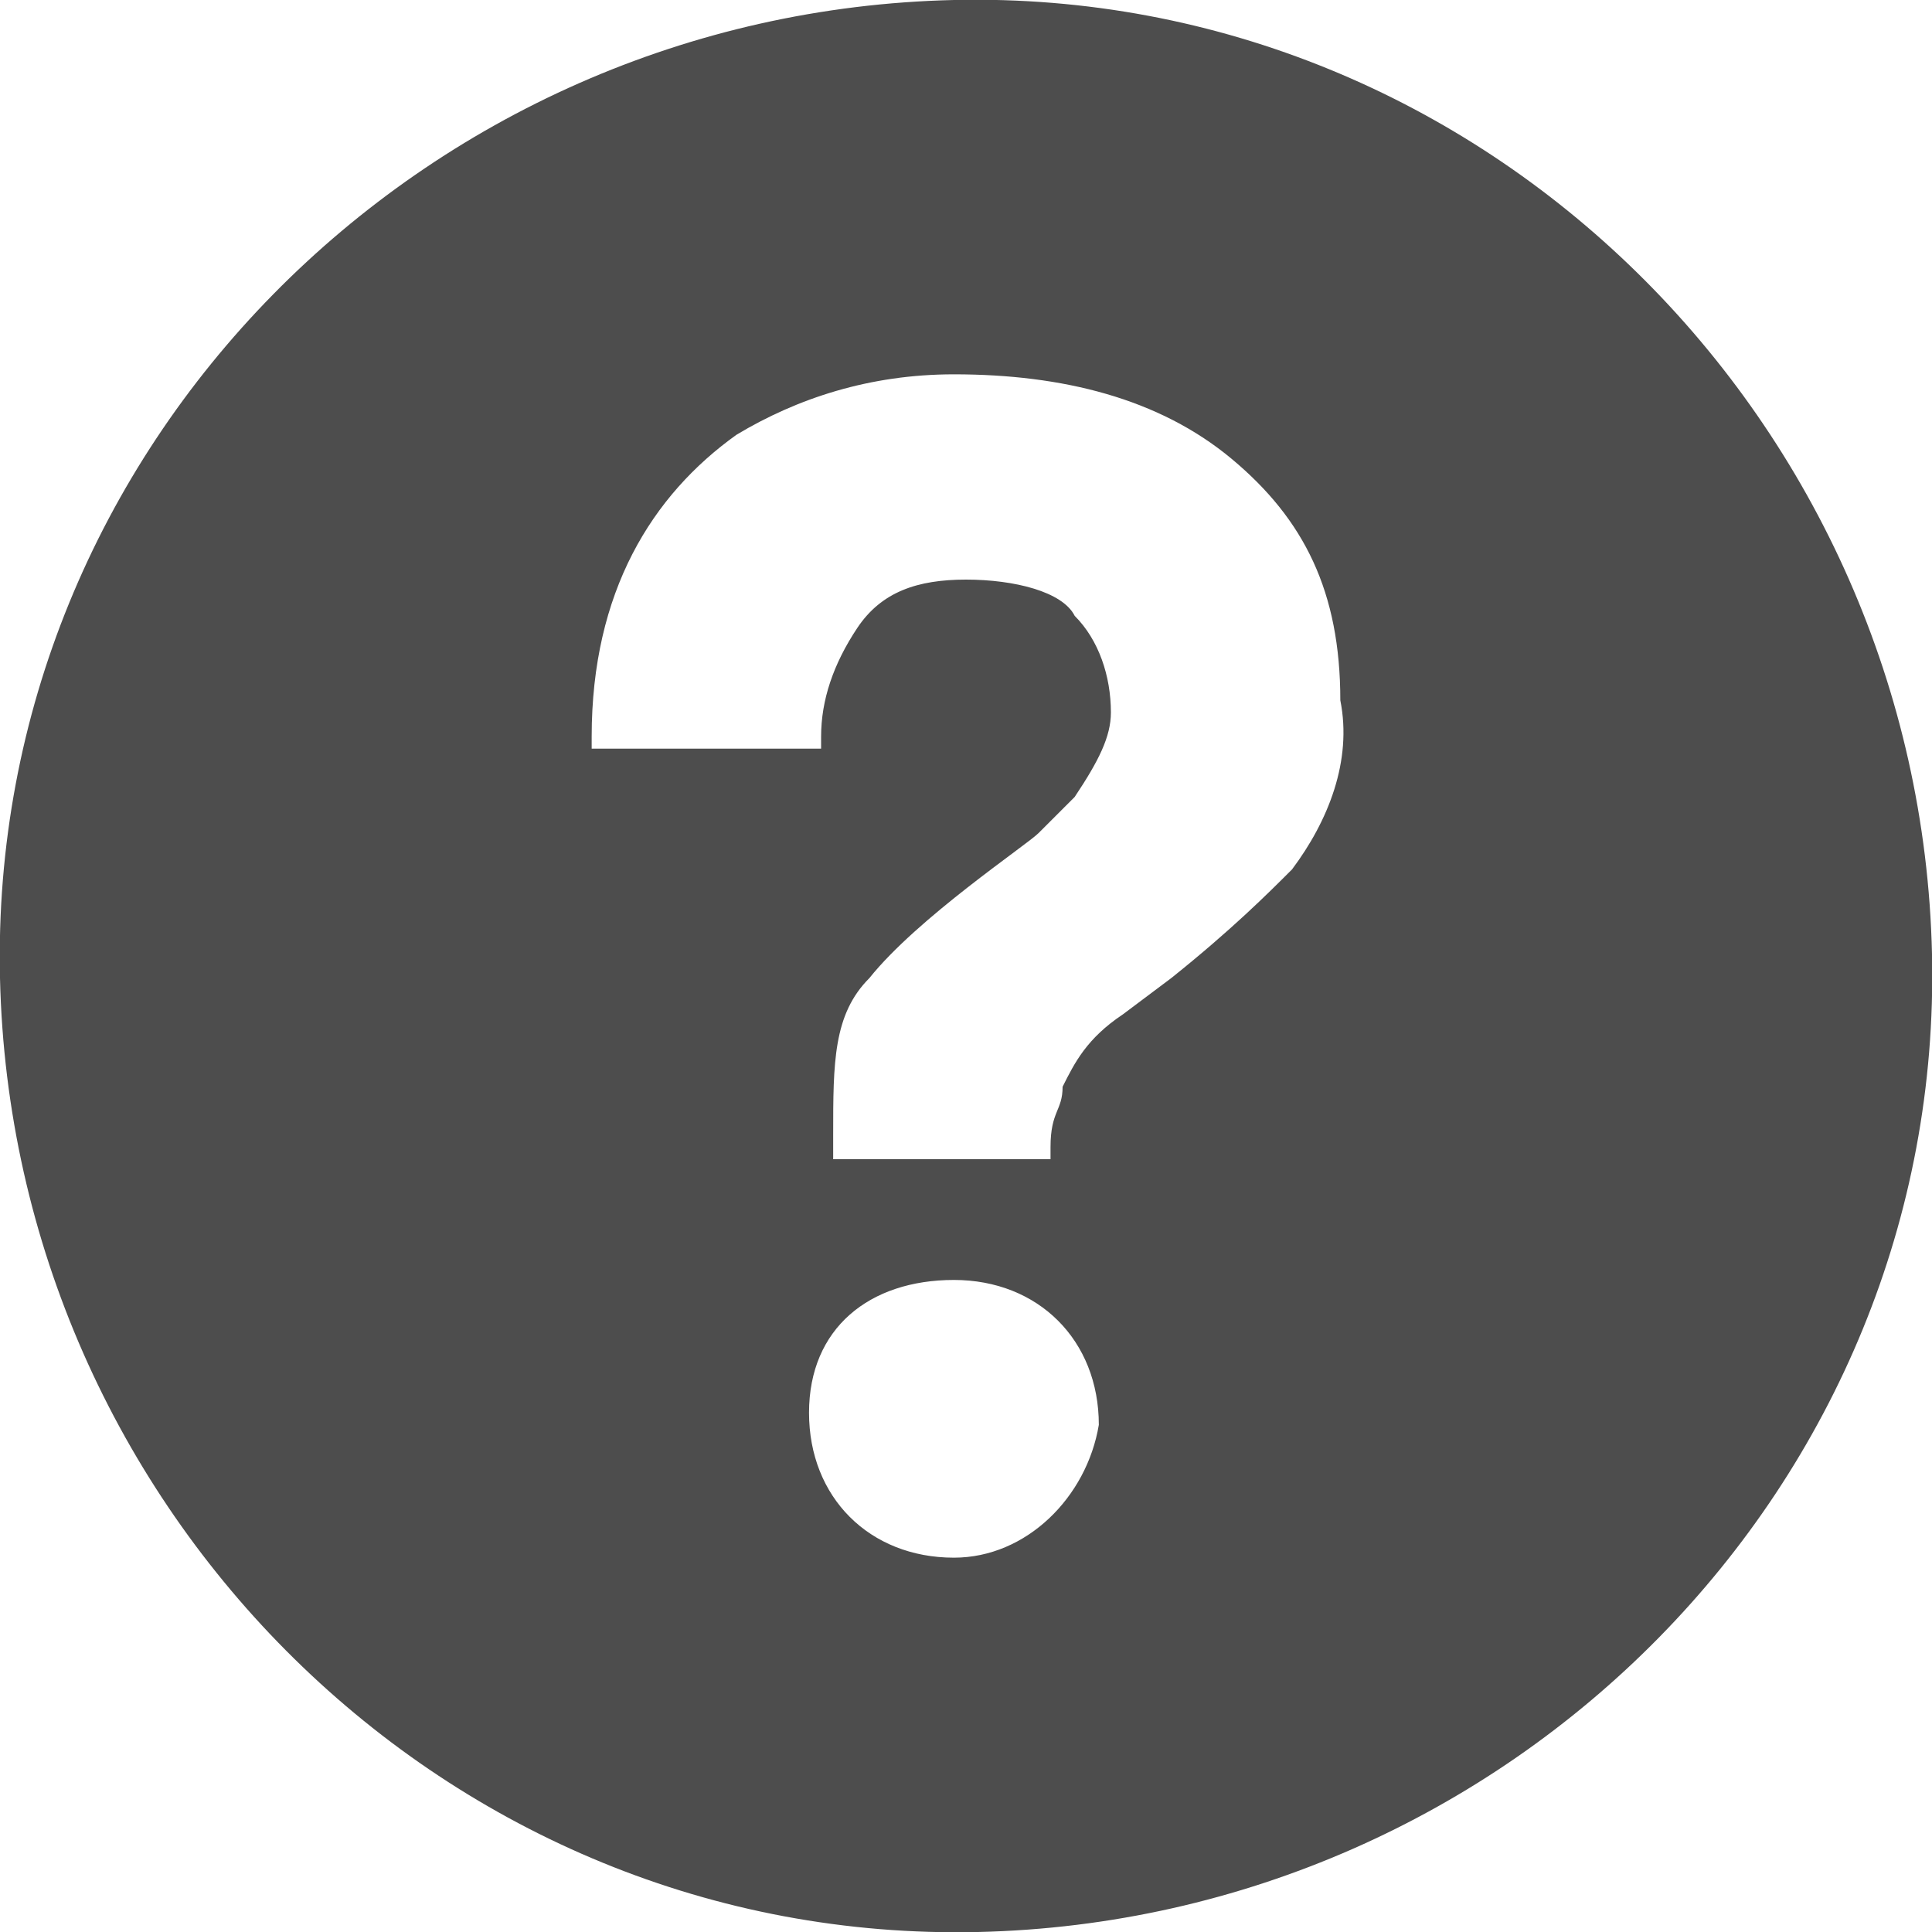
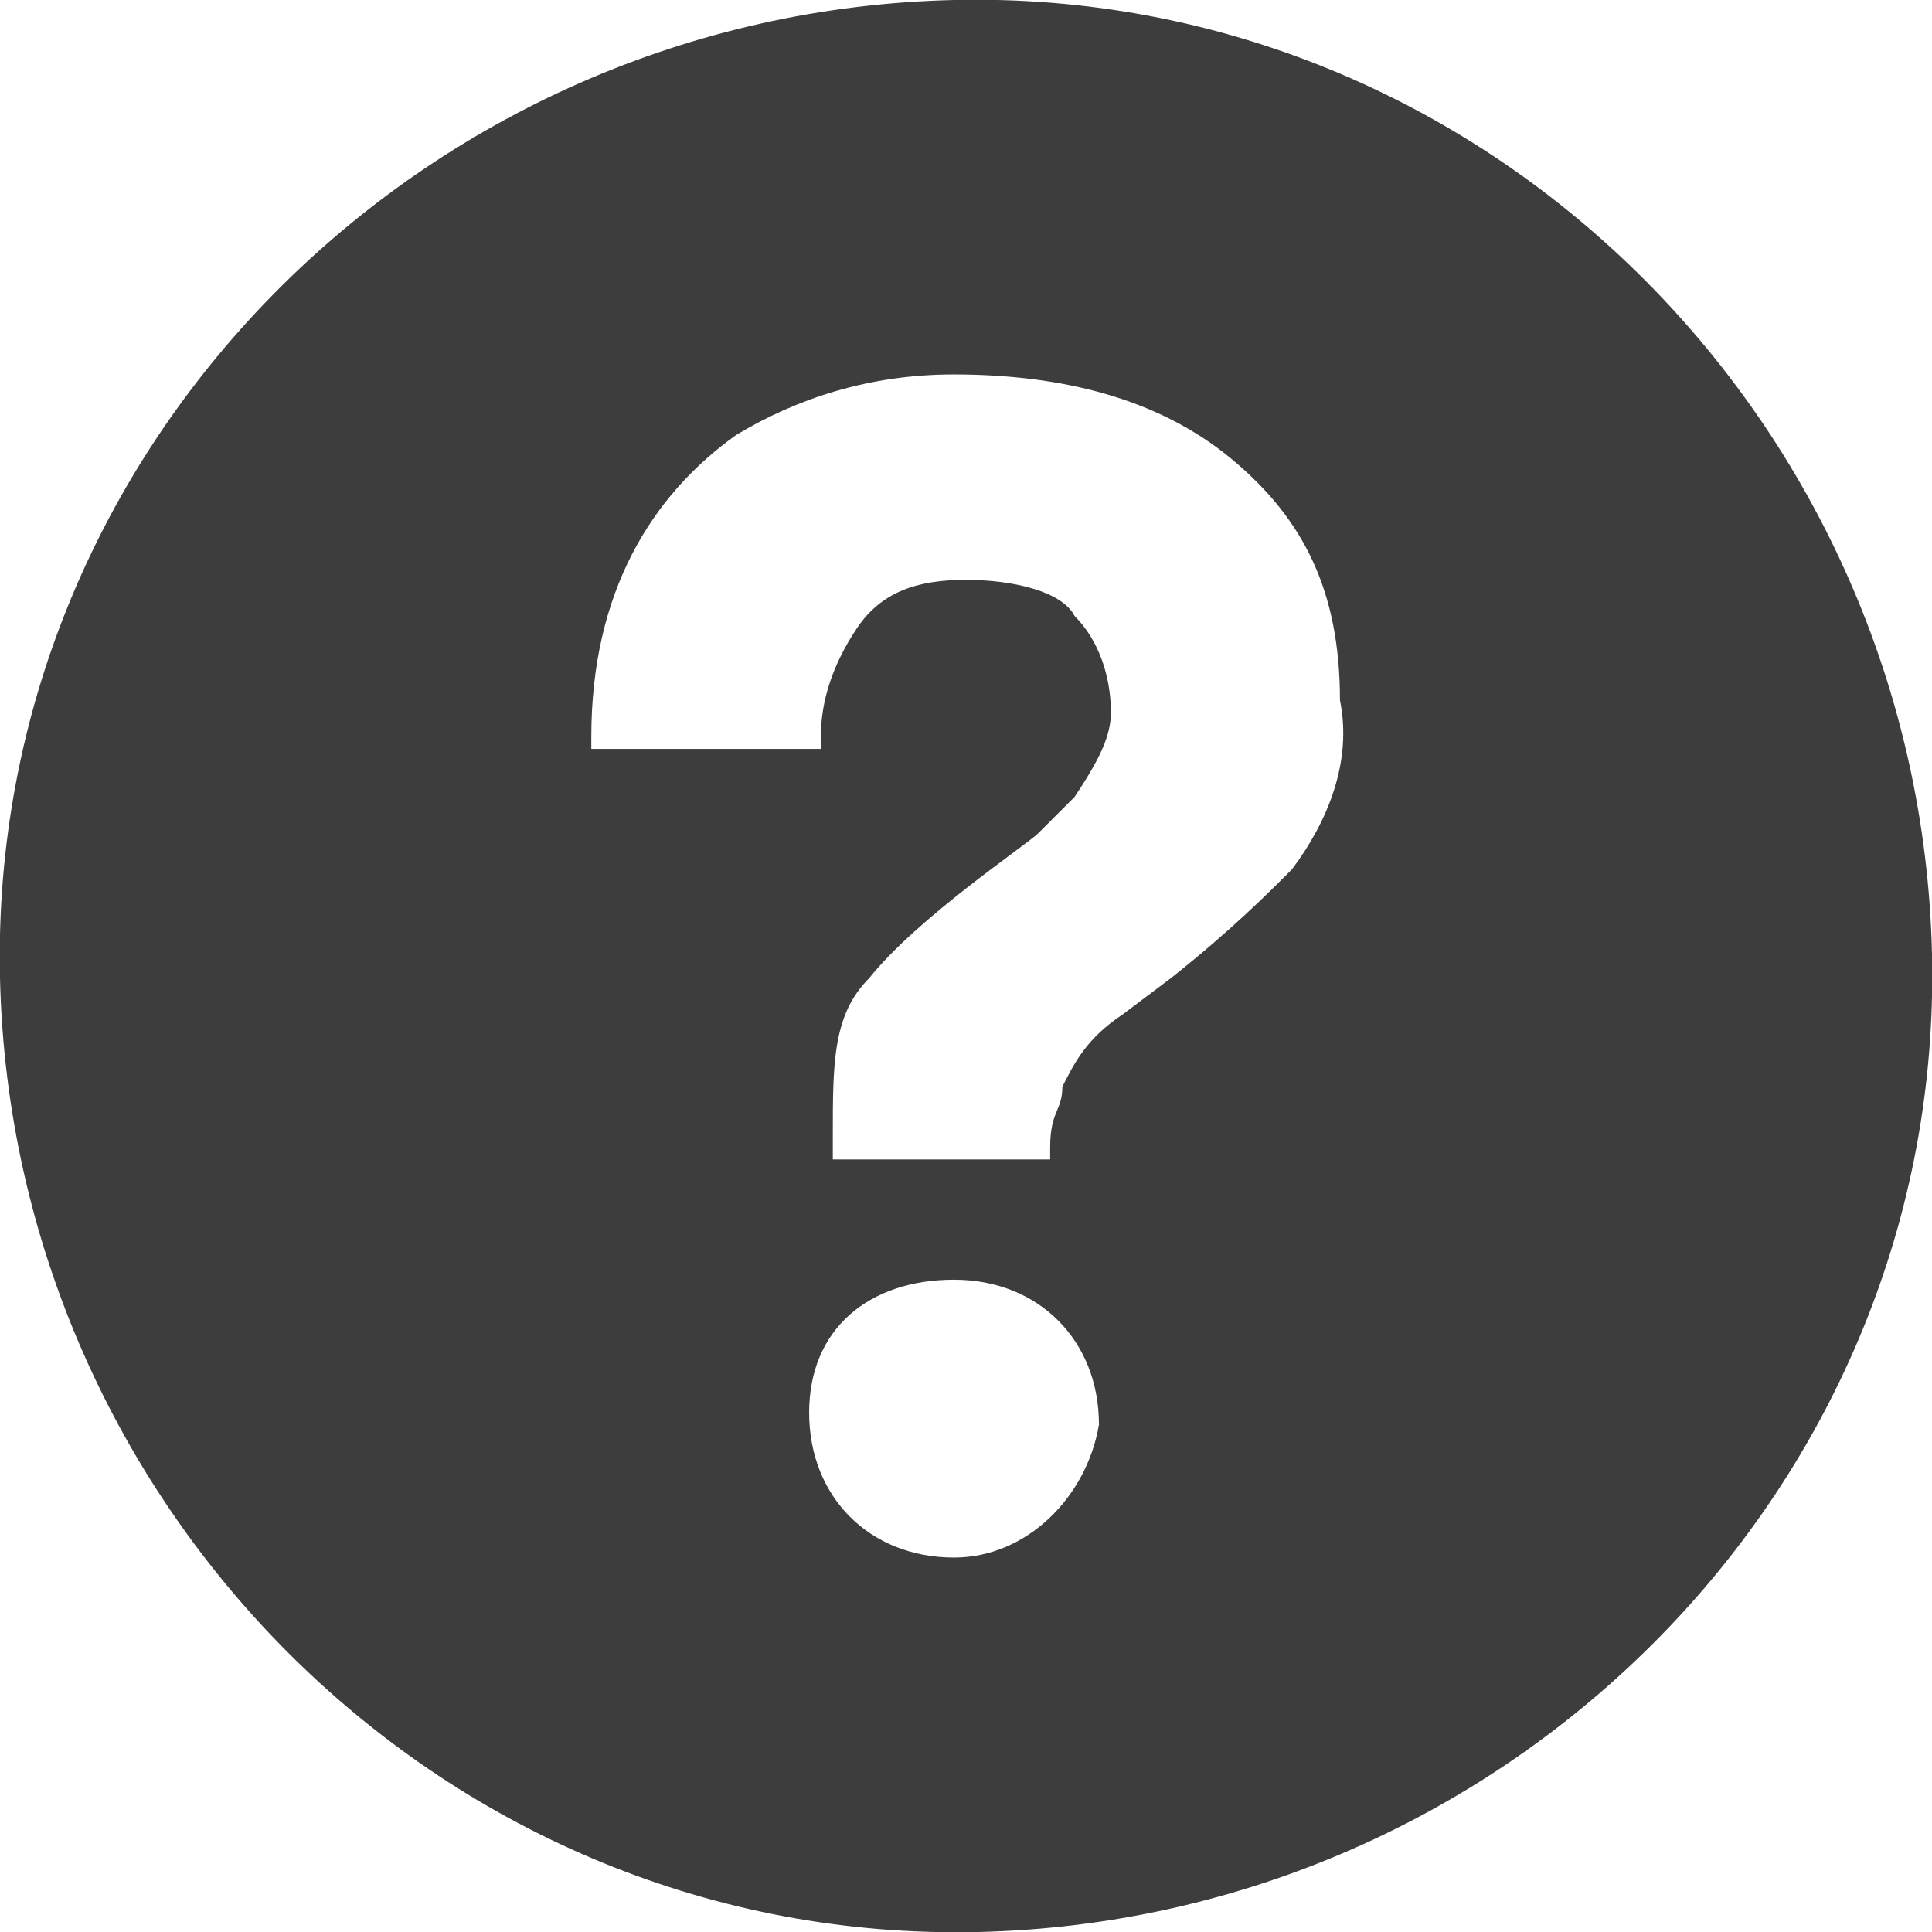
- <svg xmlns="http://www.w3.org/2000/svg" version="1.1" id="Capa_1" x="0px" y="0px" viewBox="0 0 16 16" enable-background="new 0 0 16 16" xml:space="preserve">
+ <svg xmlns="http://www.w3.org/2000/svg" version="1.1" id="Capa_1" x="0px" y="0px" viewBox="0 0 792 792" enable-background="new 0 0 792 792" xml:space="preserve">
  <g>
-     <path fill="#4D4D4D" d="M7.9,0C3.5,0.1-0.1,3.7,0,8.1c0.1,4.4,3.7,8,8.1,7.9c4.4-0.1,8-3.7,7.9-8.1C15.9,3.5,12.3-0.1,7.9,0z    M7.9,12.9L7.9,12.9c-0.7,0-1.2-0.5-1.2-1.2c0-0.7,0.5-1.1,1.2-1.1l0,0c0.7,0,1.2,0.5,1.2,1.2C9,12.4,8.5,12.9,7.9,12.9z M10.7,7.2   c-0.2,0.2-0.5,0.5-1,0.9L9.3,8.4C9,8.6,8.9,8.8,8.8,9c0,0.2-0.1,0.2-0.1,0.5l0,0.1H6.9l0-0.2c0-0.6,0-1,0.3-1.3   C7.6,7.6,8.5,7,8.6,6.9c0.1-0.1,0.2-0.2,0.3-0.3c0.2-0.3,0.3-0.5,0.3-0.7c0-0.3-0.1-0.6-0.3-0.8C8.8,4.9,8.4,4.8,8,4.8   c-0.4,0-0.7,0.1-0.9,0.4C6.9,5.5,6.8,5.8,6.8,6.1v0.1H4.9l0-0.1c0-1.2,0.5-2,1.2-2.5c0.5-0.3,1.1-0.5,1.8-0.5   c0.9,0,1.7,0.2,2.3,0.7c0.6,0.5,0.9,1.1,0.9,2C11.2,6.3,11,6.8,10.7,7.2z" />
+     <path fill="#3D3D3D" d="M391.1,0C173.3,5-5,183.2,0,401s183.2,396,401,391s396-183.1,391-401S608.9-5,391.1,0z M391.1,638.5   L391.1,638.5c-34.6,0-59.4-24.8-59.4-59.4c0-34.6,24.8-54.5,59.4-54.5l0,0c34.6,0,59.4,24.8,59.4,59.4   C445.5,613.8,420.8,638.5,391.1,638.5z M529.6,356.4c-9.9,9.9-24.7,24.8-49.5,44.5l-19.8,14.9c-14.9,9.9-19.8,19.8-24.8,29.7   c0,9.9-5,9.9-5,24.8v5h-89.1v-9.9c0-29.7,0-49.5,14.9-64.4c19.8-24.8,64.3-54.5,69.3-59.4c5-5,9.9-9.9,14.9-14.9   c9.9-14.9,14.9-24.8,14.9-34.6c0-14.9-5-29.7-14.9-39.6c-5-9.9-24.8-14.8-44.6-14.8c-19.8,0-34.6,4.9-44.6,19.8   c-9.9,14.8-14.8,29.7-14.8,44.5v5h-94.1v-5c0-59.4,24.8-99,59.4-123.7c24.8-14.9,54.5-24.8,89.1-24.8c44.5,0,84.1,9.9,113.9,34.6   s44.5,54.5,44.5,99C554.4,311.9,544.5,336.6,529.6,356.4z" />
  </g>
</svg>
